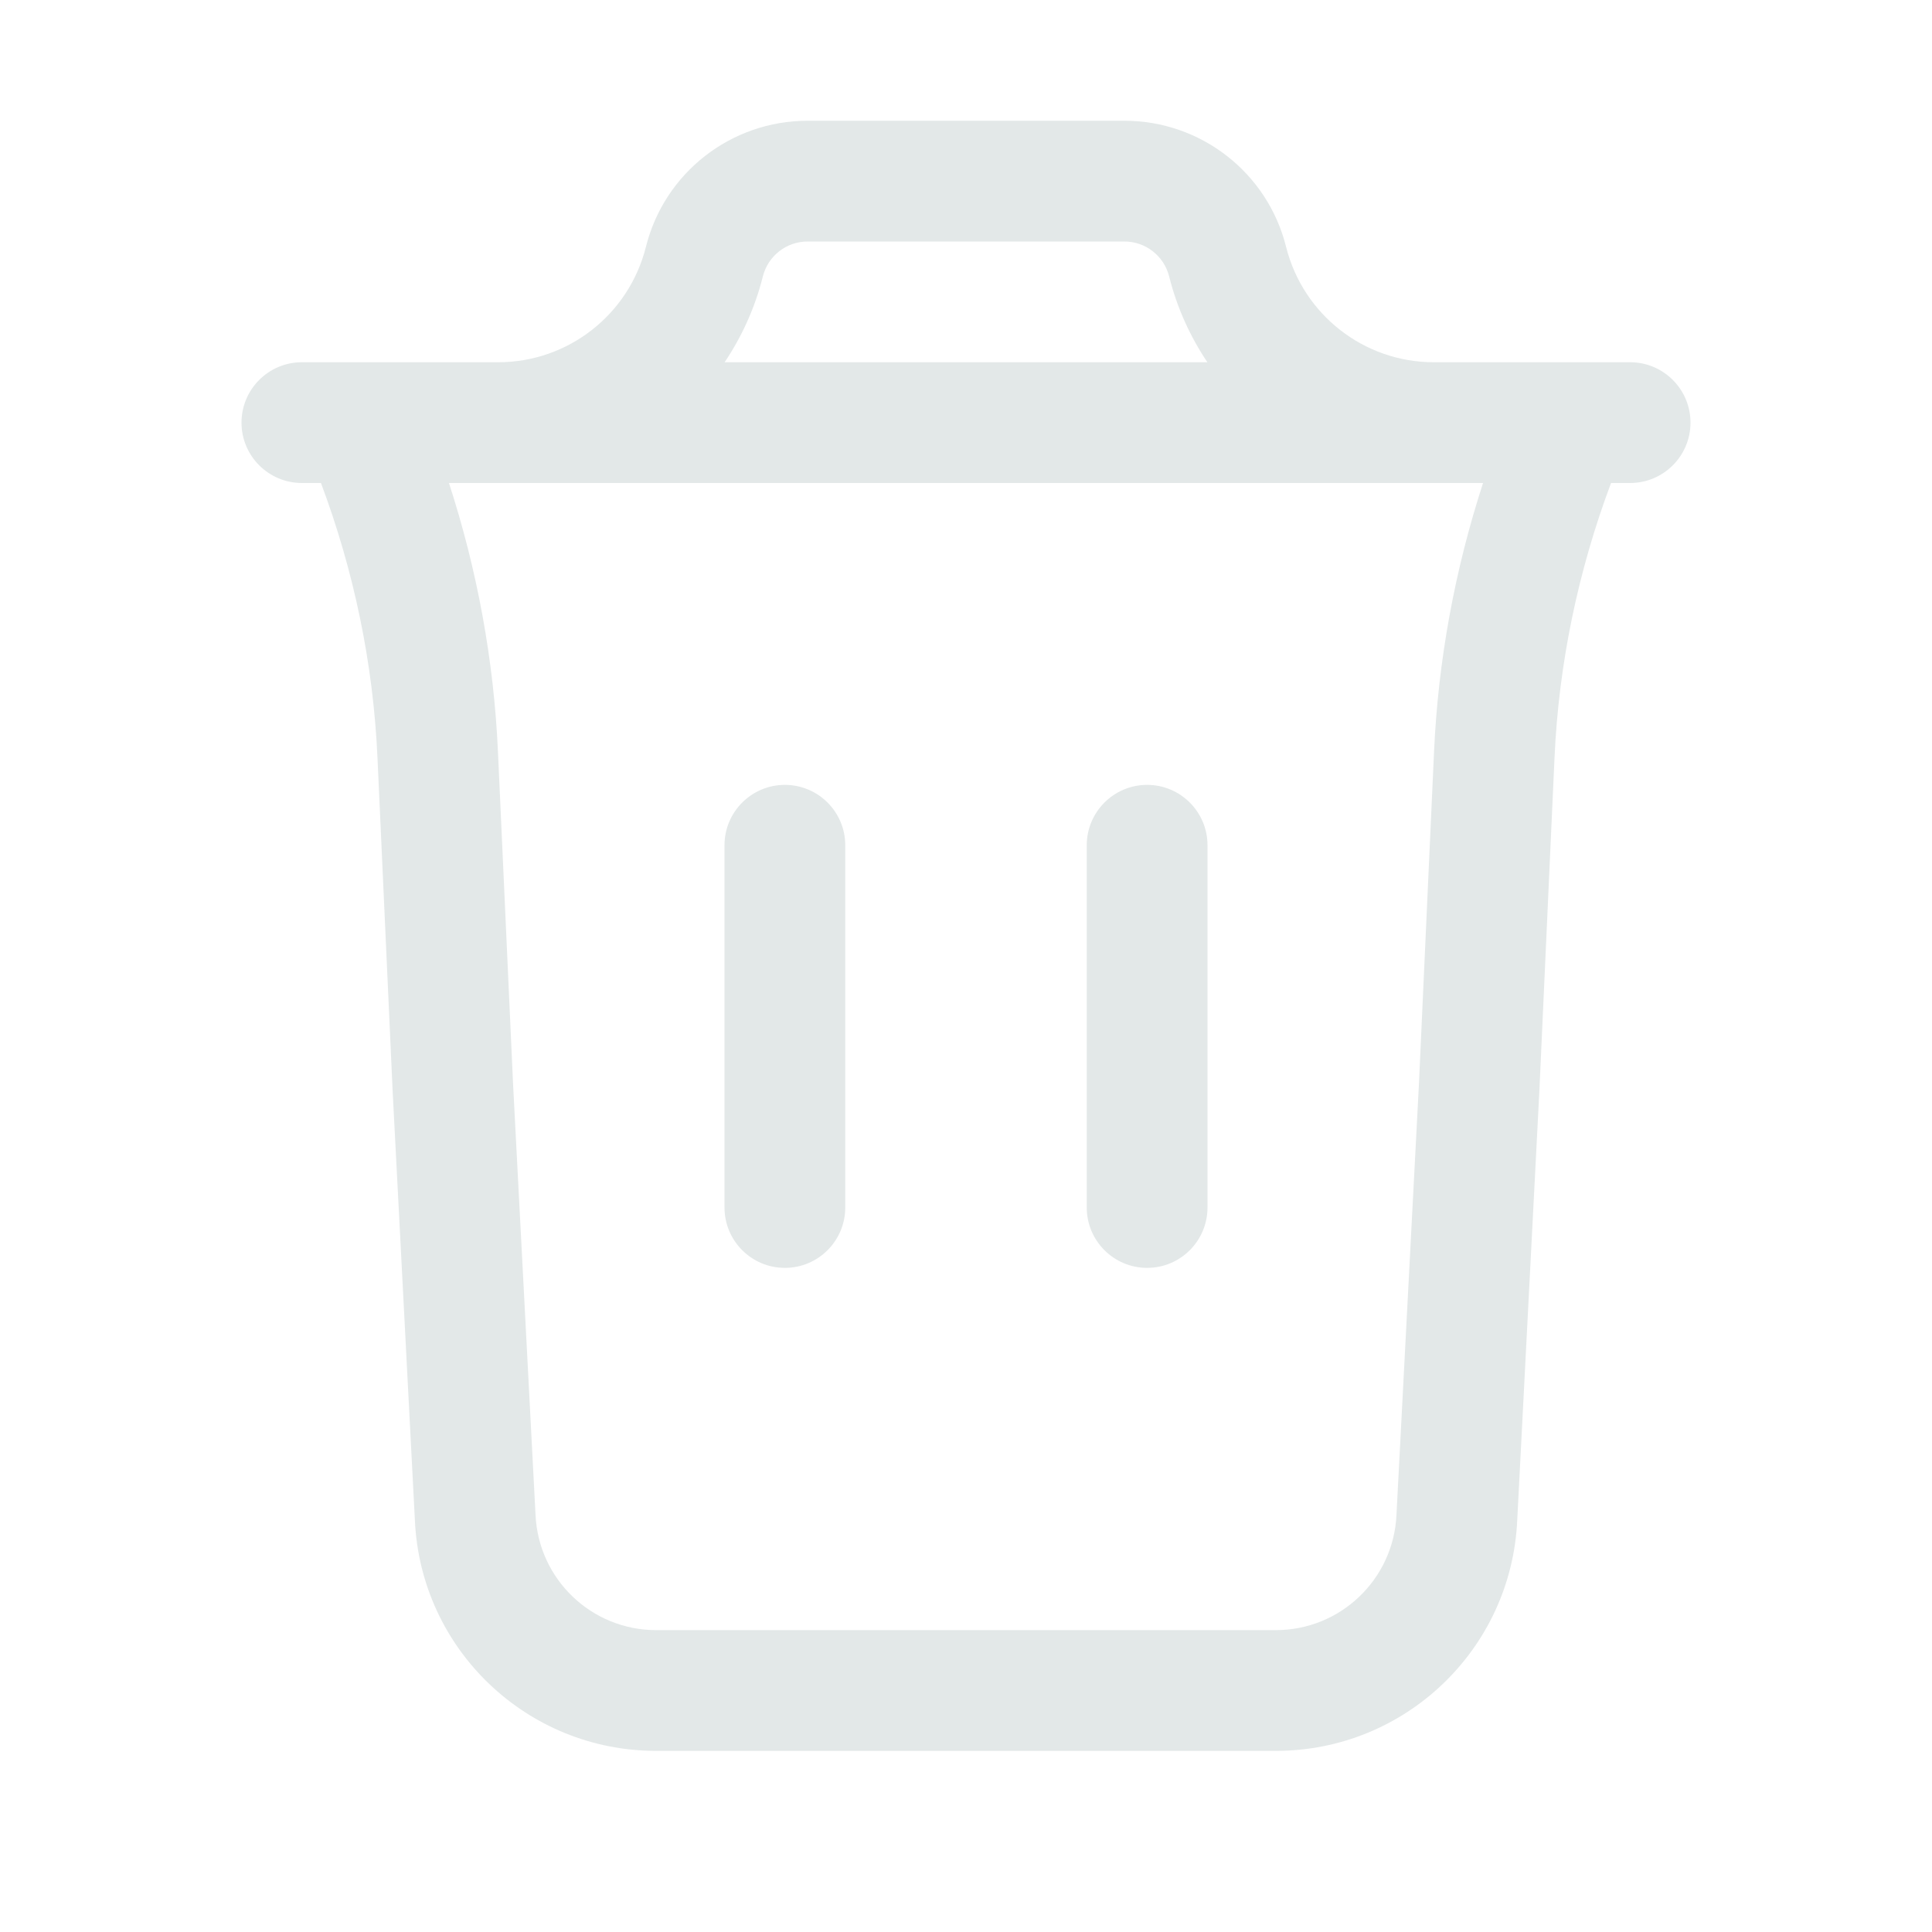
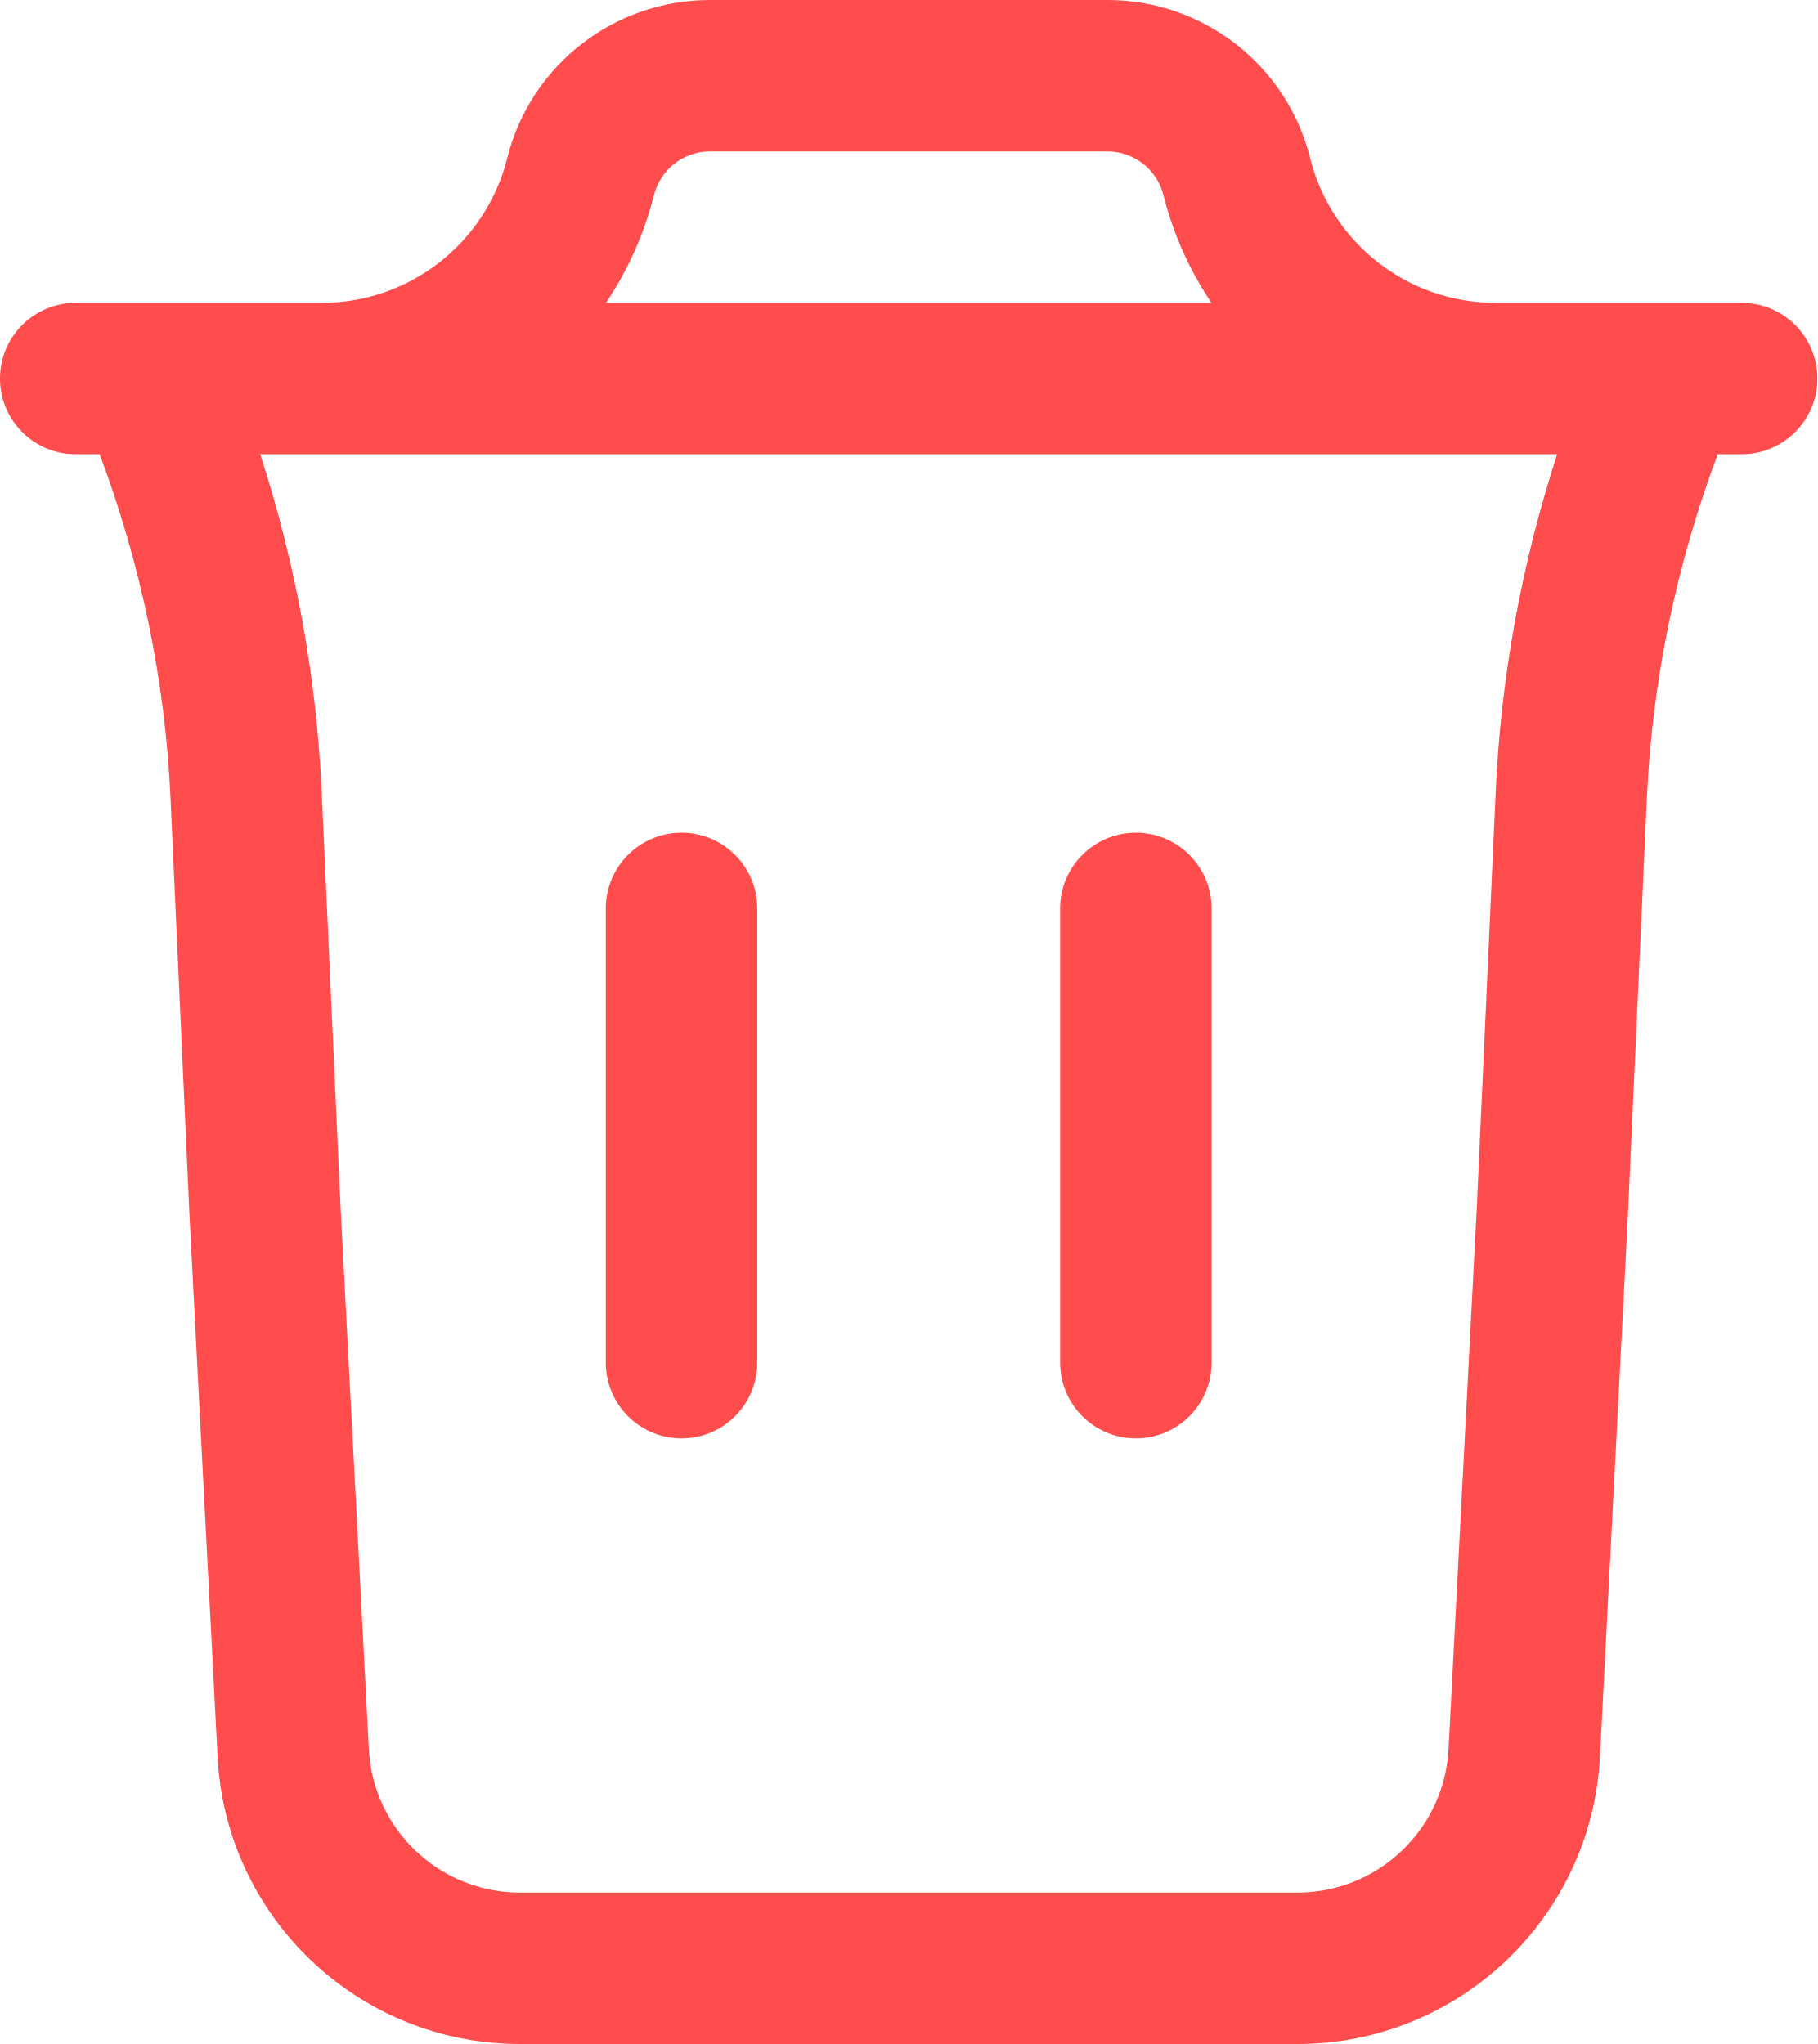
- <svg xmlns="http://www.w3.org/2000/svg" width="16" height="16" viewBox="0 0 16 16" fill="none">
-   <path d="M9.312 1C9.946 1 10.498 1.431 10.651 2.045C10.792 2.606 11.296 3 11.874 3H13.5C13.776 3 14 3.224 14 3.5C14 3.776 13.776 4 13.5 4H13.342C13.069 4.728 12.909 5.495 12.874 6.272L12.749 9.022L12.565 12.591C12.516 13.659 11.636 14.5 10.566 14.5H5.434C4.364 14.5 3.484 13.659 3.436 12.591L3.251 9.022L3.126 6.272C3.091 5.495 2.931 4.728 2.658 4H2.5C2.224 4 2 3.776 2 3.5C2 3.224 2.224 3 2.5 3H4.126C4.704 3 5.208 2.606 5.349 2.045C5.502 1.431 6.054 1 6.688 1H9.312ZM3.718 4C3.952 4.72 4.09 5.469 4.124 6.228L4.249 8.978L4.435 12.545C4.459 13.079 4.899 13.5 5.434 13.5H10.566C11.101 13.5 11.541 13.079 11.565 12.545L11.751 8.978L11.876 6.228C11.91 5.469 12.048 4.72 12.282 4H3.718ZM6.5 6.5C6.776 6.5 7 6.724 7 7V10C7 10.276 6.776 10.5 6.5 10.5C6.224 10.5 6 10.276 6 10V7C6 6.724 6.224 6.5 6.5 6.5ZM9.5 6.5C9.776 6.5 10 6.724 10 7V10C10 10.276 9.776 10.5 9.5 10.5C9.224 10.5 9 10.276 9 10V7C9 6.724 9.224 6.5 9.5 6.5ZM6.688 2C6.513 2 6.361 2.119 6.318 2.288C6.253 2.548 6.144 2.787 6.001 3H9.999C9.856 2.787 9.747 2.548 9.682 2.288C9.639 2.119 9.487 2 9.312 2H6.688Z" fill="#E3E8E8" />
+ <svg xmlns="http://www.w3.org/2000/svg" preserveAspectRatio="none" overflow="visible" style="display: block;" width="12" height="13.5" viewBox="0 0 12 13.5" fill="none">
+   <path id="Union" d="M7.312 0C7.946 0 8.498 0.431 8.651 1.045C8.792 1.606 9.296 2 9.874 2H11.5C11.776 2 12 2.224 12 2.5C12 2.776 11.776 3 11.5 3H11.342C11.069 3.728 10.909 4.495 10.874 5.272L10.749 8.022L10.565 11.591C10.516 12.659 9.636 13.5 8.566 13.5H3.434C2.364 13.5 1.484 12.659 1.436 11.591L1.251 8.022L1.126 5.272C1.091 4.495 0.931 3.728 0.658 3H0.5C0.224 3 0 2.776 0 2.5C0 2.224 0.224 2 0.5 2H2.126C2.704 2 3.208 1.606 3.349 1.045C3.502 0.431 4.054 0 4.688 0H7.312ZM1.718 3C1.952 3.72 2.09 4.469 2.124 5.228L2.249 7.978L2.435 11.545C2.459 12.079 2.899 12.5 3.434 12.5H8.566C9.101 12.5 9.541 12.079 9.565 11.545L9.751 7.978L9.876 5.228C9.91 4.469 10.048 3.72 10.282 3H1.718ZM4.5 5.5C4.776 5.5 5 5.724 5 6V9C5 9.276 4.776 9.5 4.5 9.5C4.224 9.5 4 9.276 4 9V6C4 5.724 4.224 5.5 4.5 5.5ZM7.5 5.5C7.776 5.5 8 5.724 8 6V9C8 9.276 7.776 9.5 7.5 9.5C7.224 9.5 7 9.276 7 9V6C7 5.724 7.224 5.5 7.5 5.5ZM4.688 1C4.513 1 4.361 1.119 4.318 1.288C4.253 1.548 4.144 1.787 4.001 2H7.999C7.856 1.787 7.747 1.548 7.682 1.288C7.639 1.119 7.487 1 7.312 1H4.688Z" fill="#FF4C4C" />
</svg>
